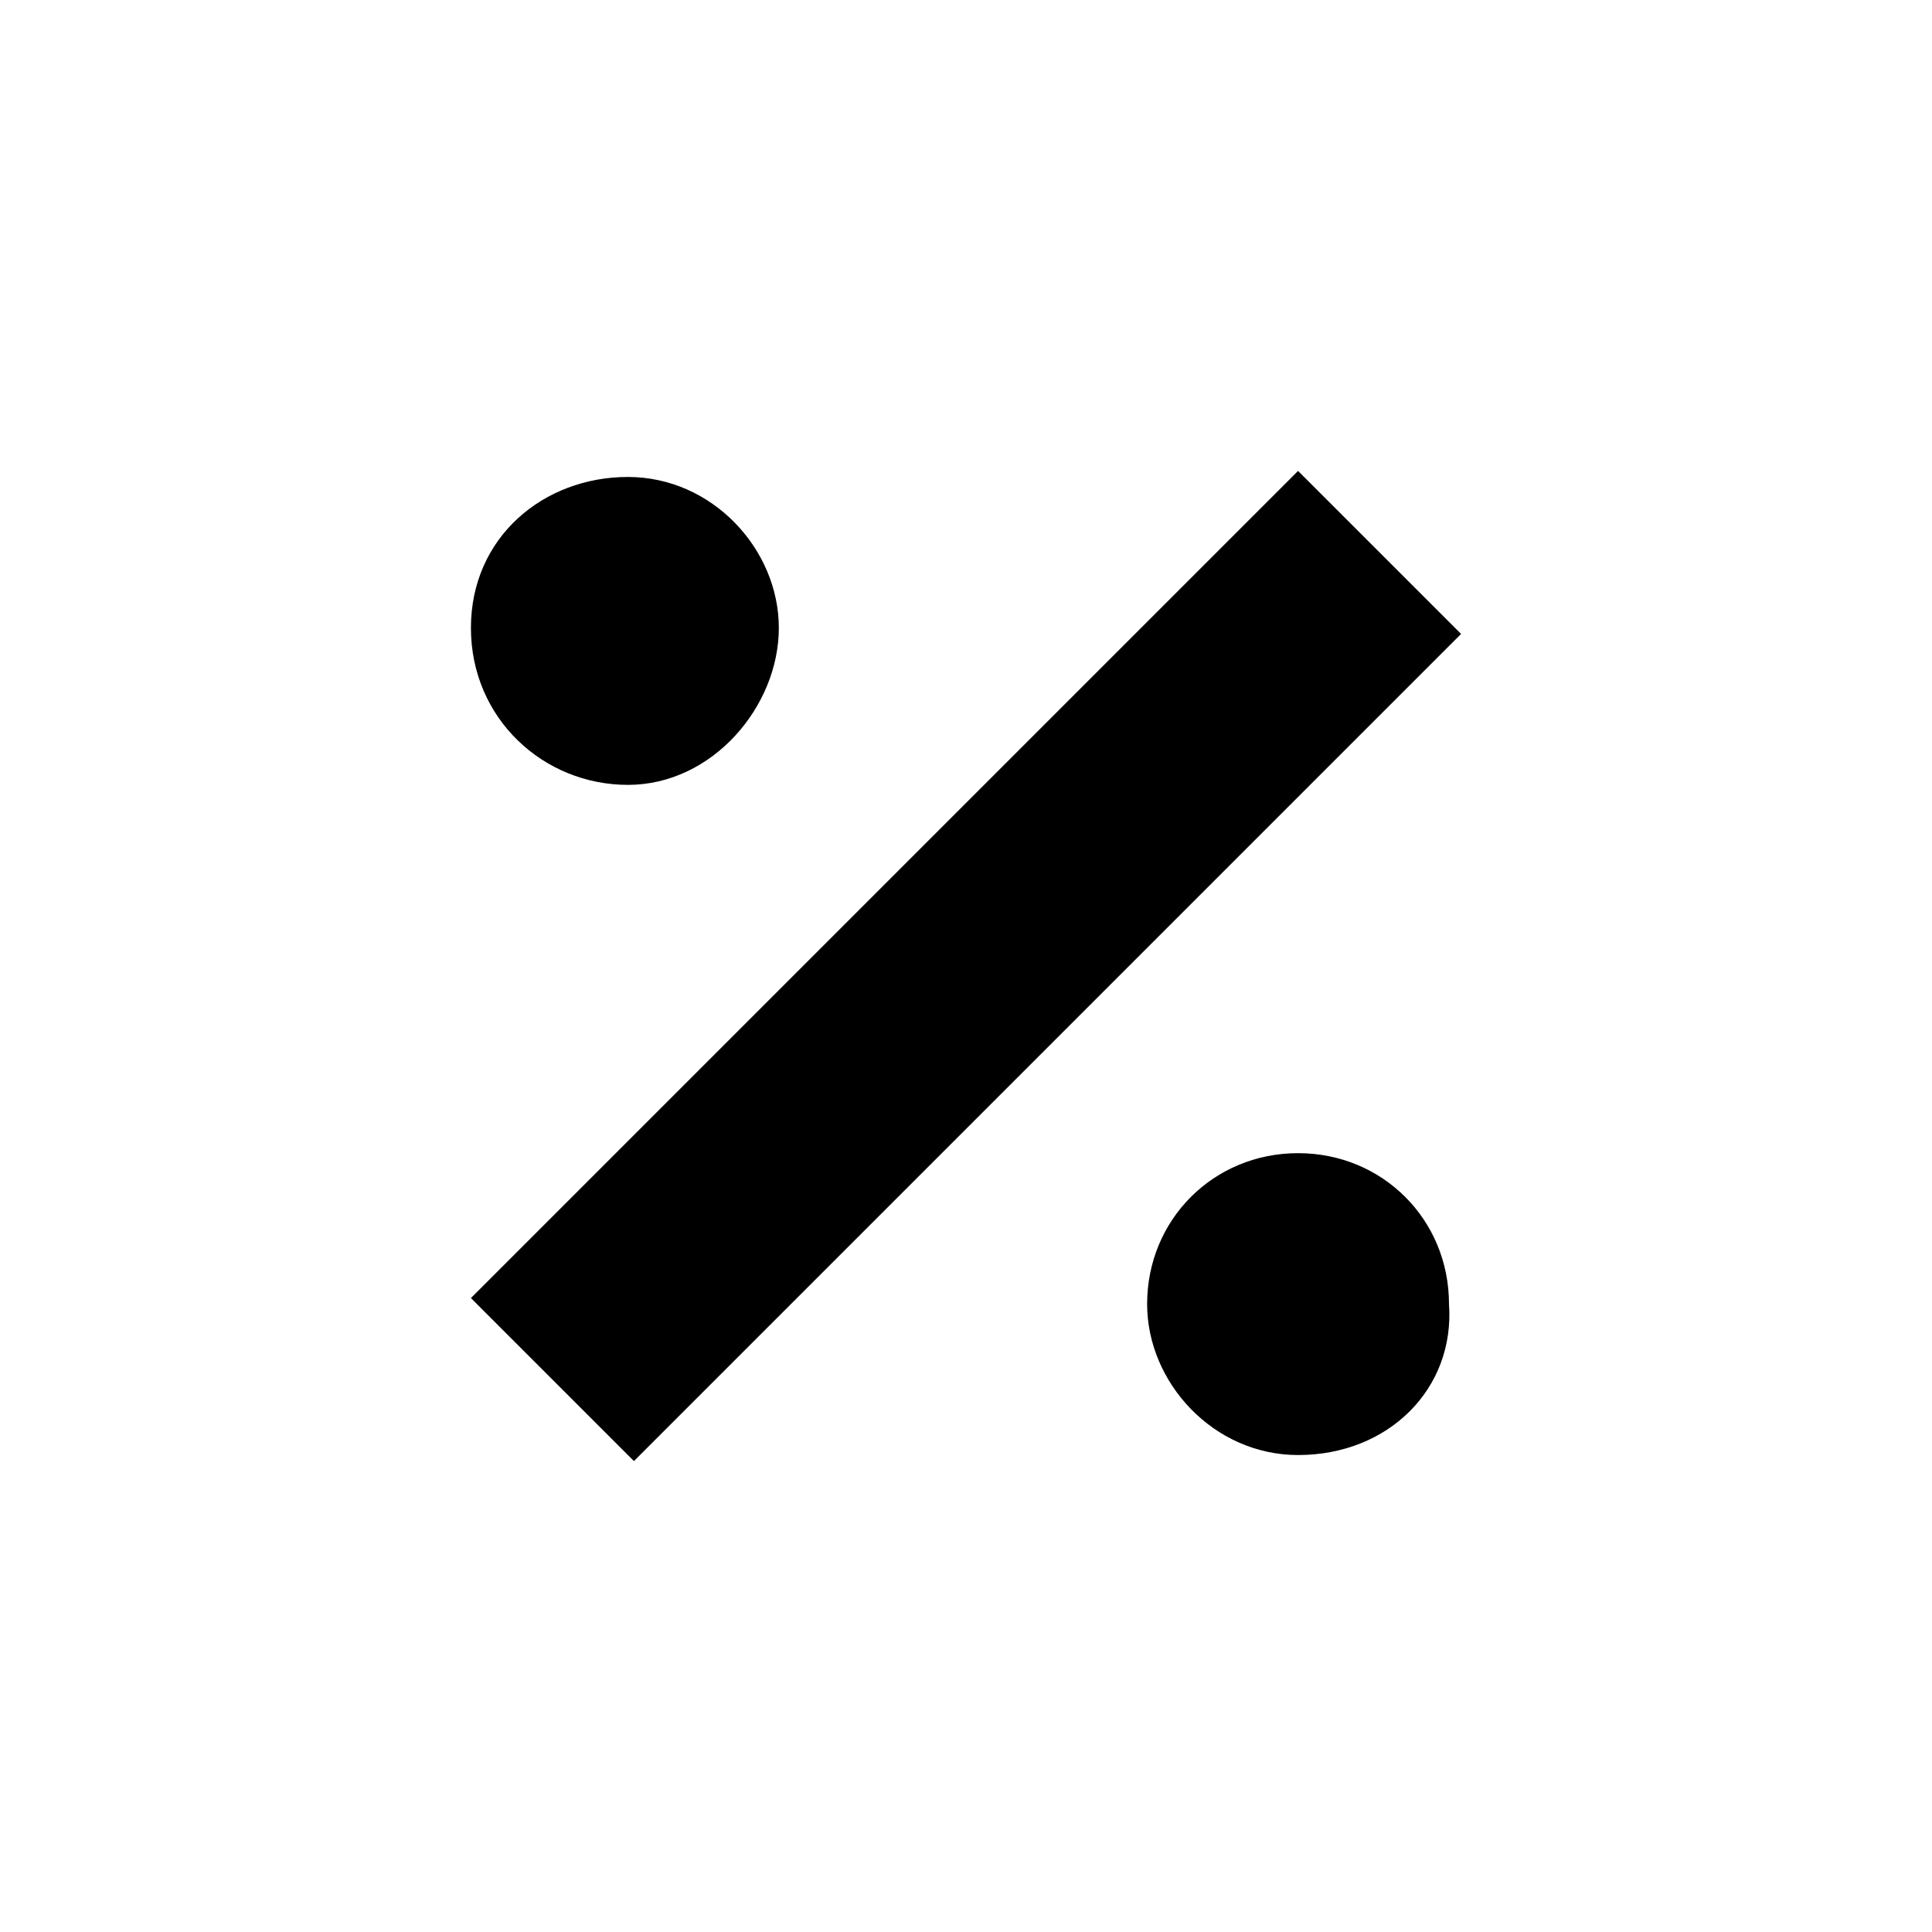
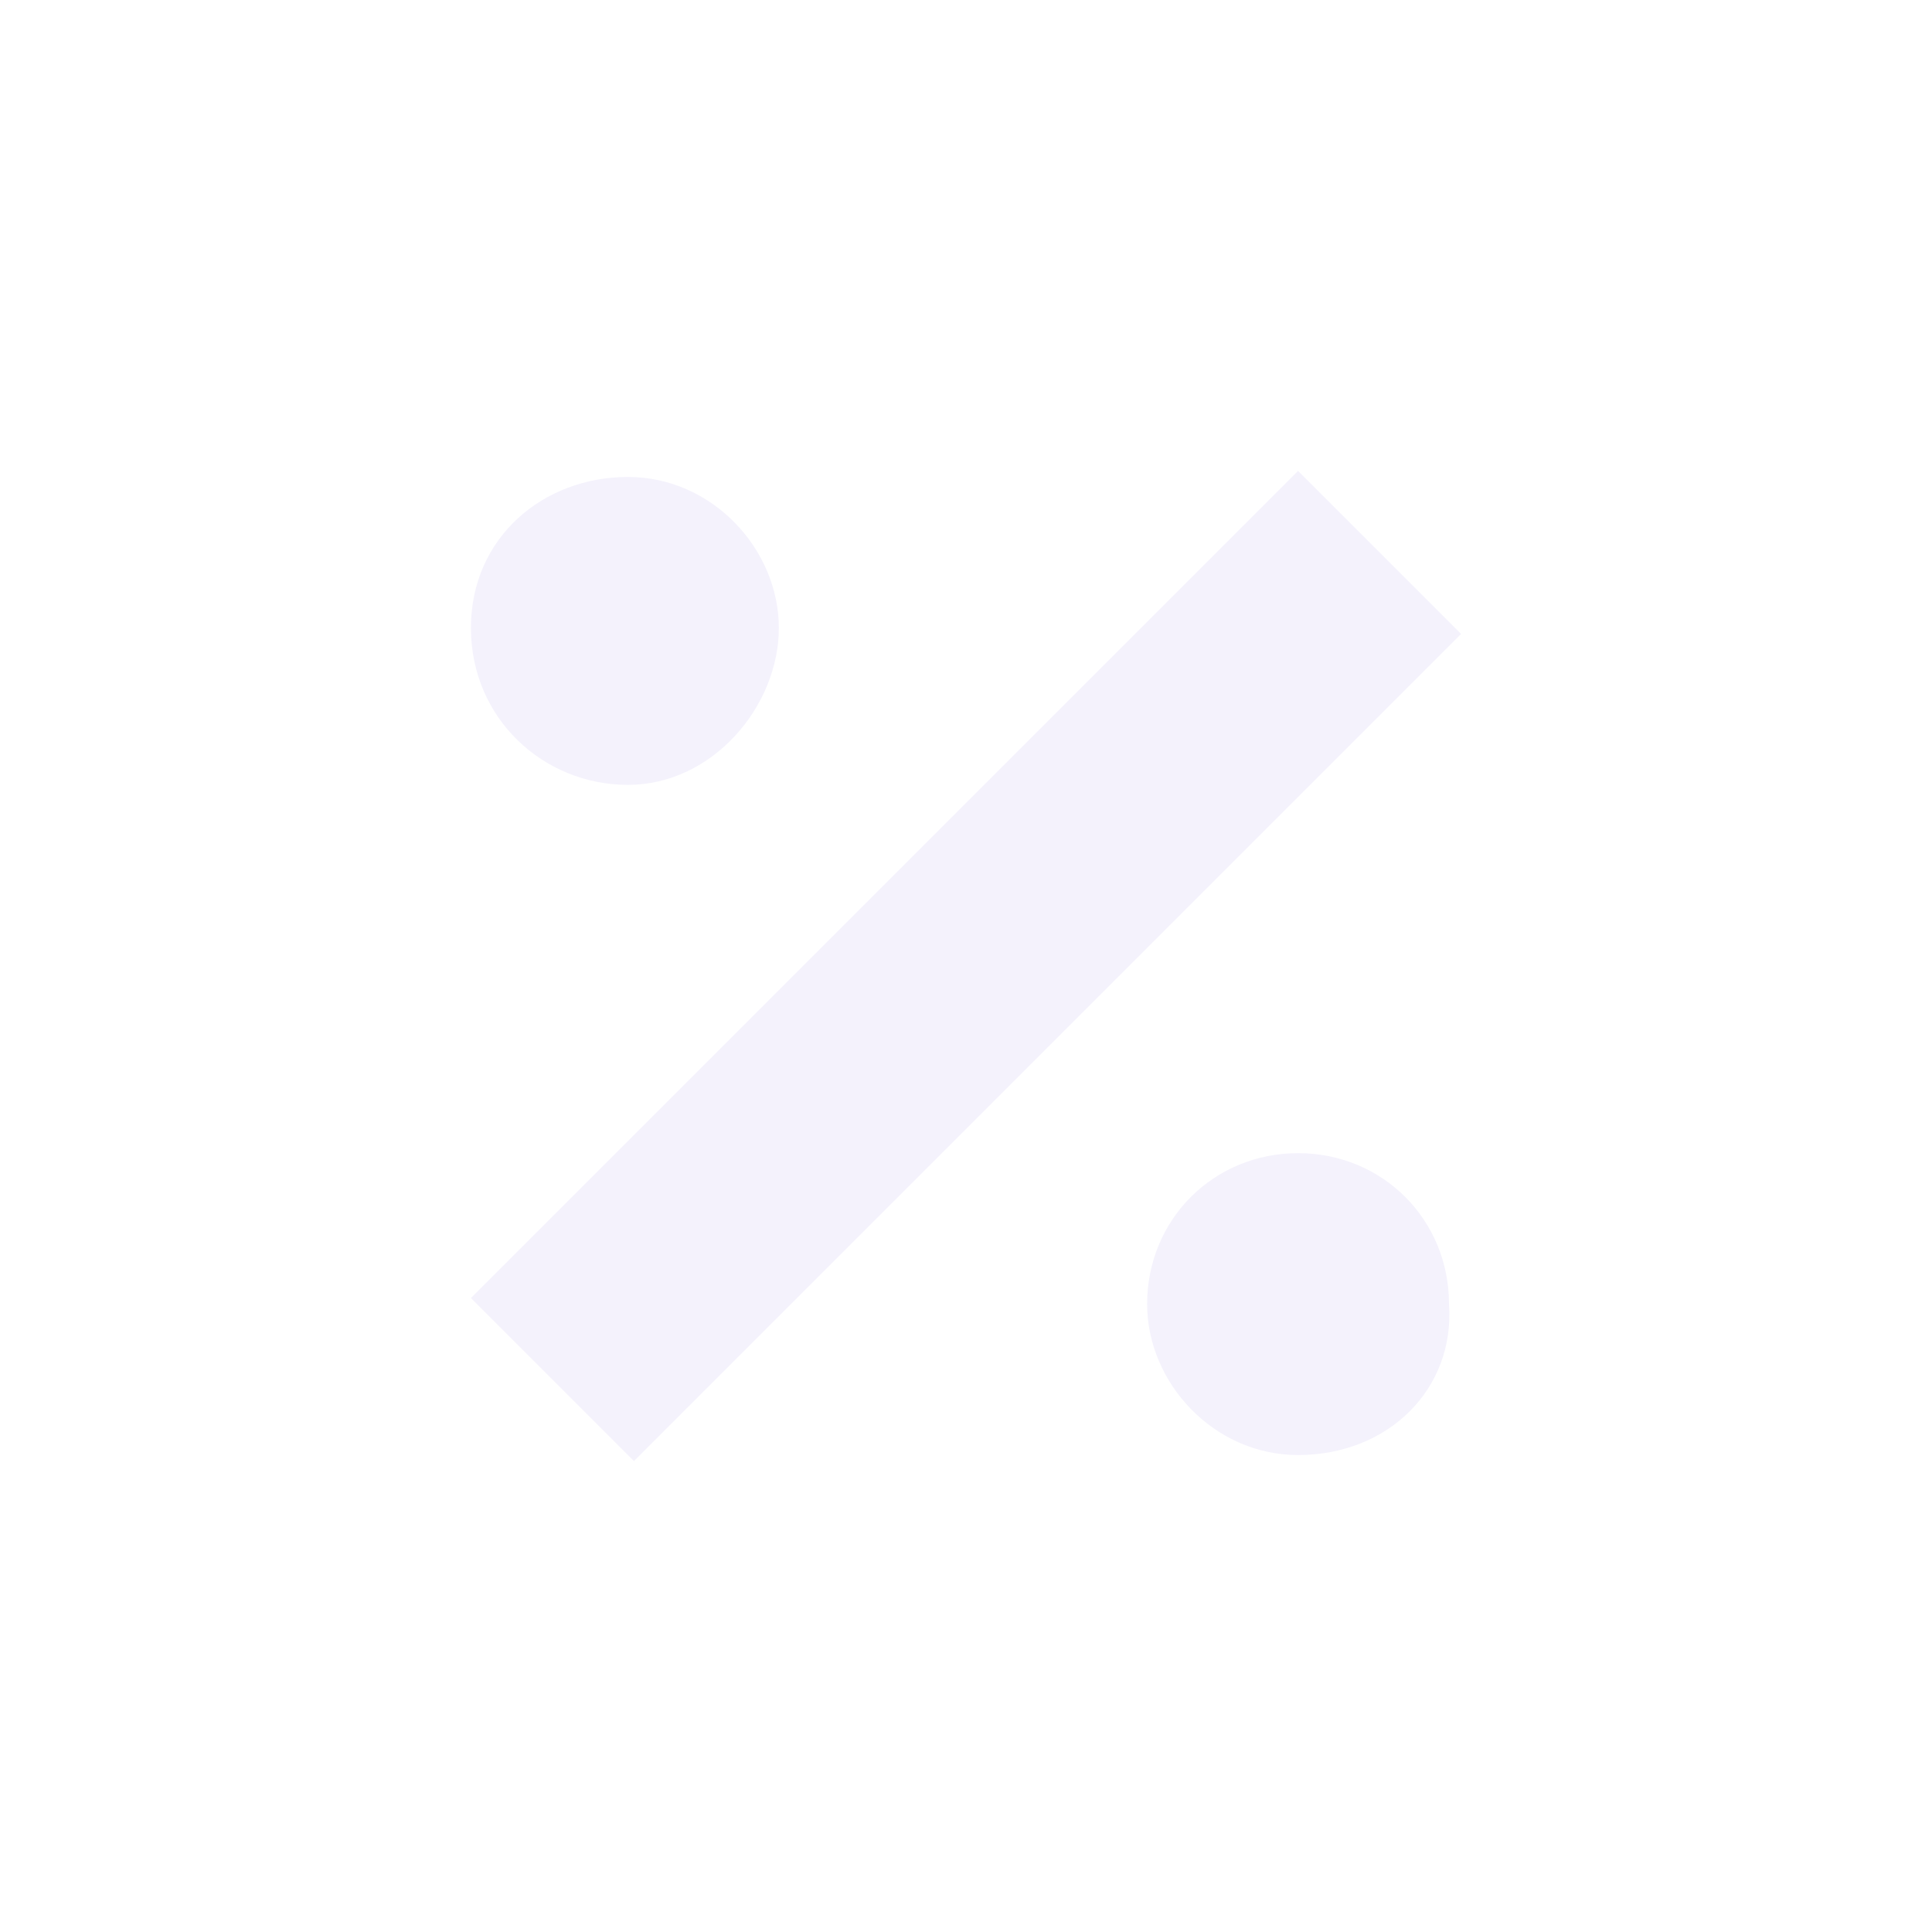
- <svg xmlns="http://www.w3.org/2000/svg" version="1.1" id="Calque_1" x="0px" y="0px" viewBox="0 0 32 32" enable-background="new 0 0 32 32" xml:space="preserve">
+ <svg xmlns="http://www.w3.org/2000/svg" version="1.1" fill="#f4f2fc" x="0px" y="0px" viewBox="0 0 32 32" enable-background="new 0 0 32 32" xml:space="preserve">
  <path d="M10.4,7.9c1.4,0,2.5,1.2,2.5,2.5S11.8,13,10.4,13s-2.6-1.1-2.6-2.6S9,7.9,10.4,7.9z M21.5,24.1c-1.4,0-2.5-1.2-2.5-2.5  c0-1.4,1.1-2.5,2.5-2.5s2.5,1.1,2.5,2.5C24.1,23,23,24.1,21.5,24.1z M10.5,24.2l-2.7-2.7L21.5,7.8l2.7,2.7L10.5,24.2z" />
</svg>
